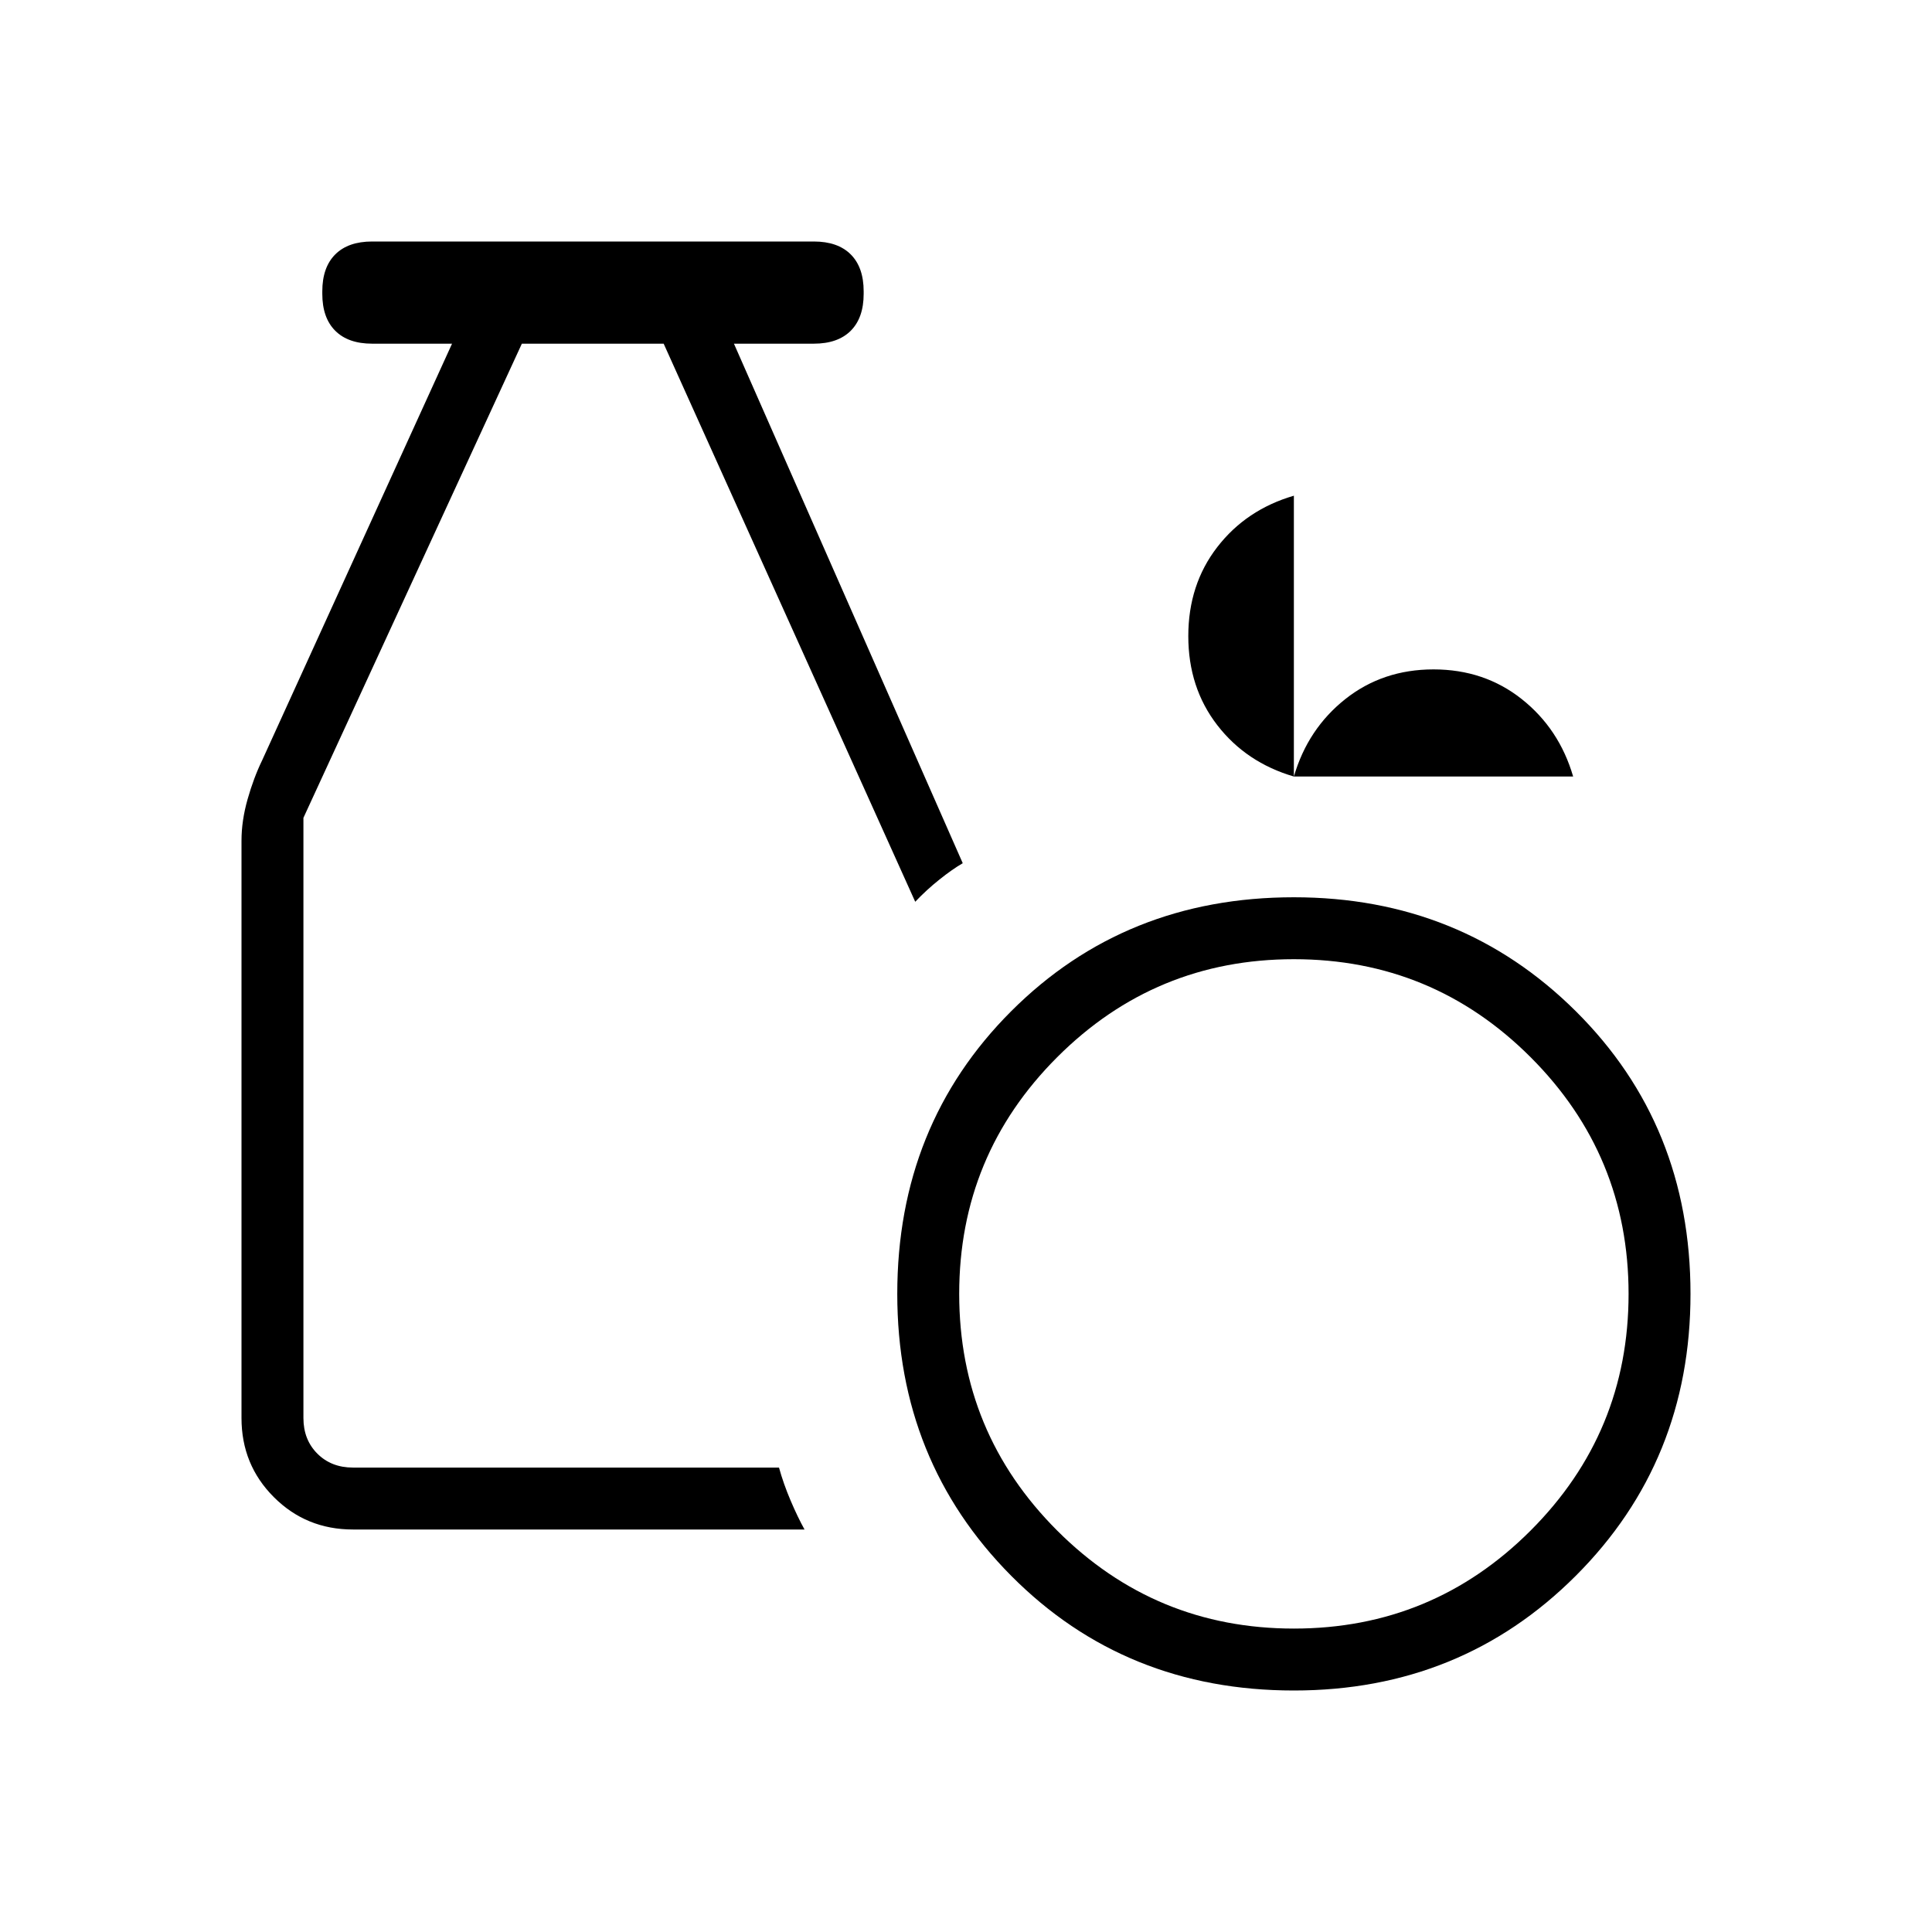
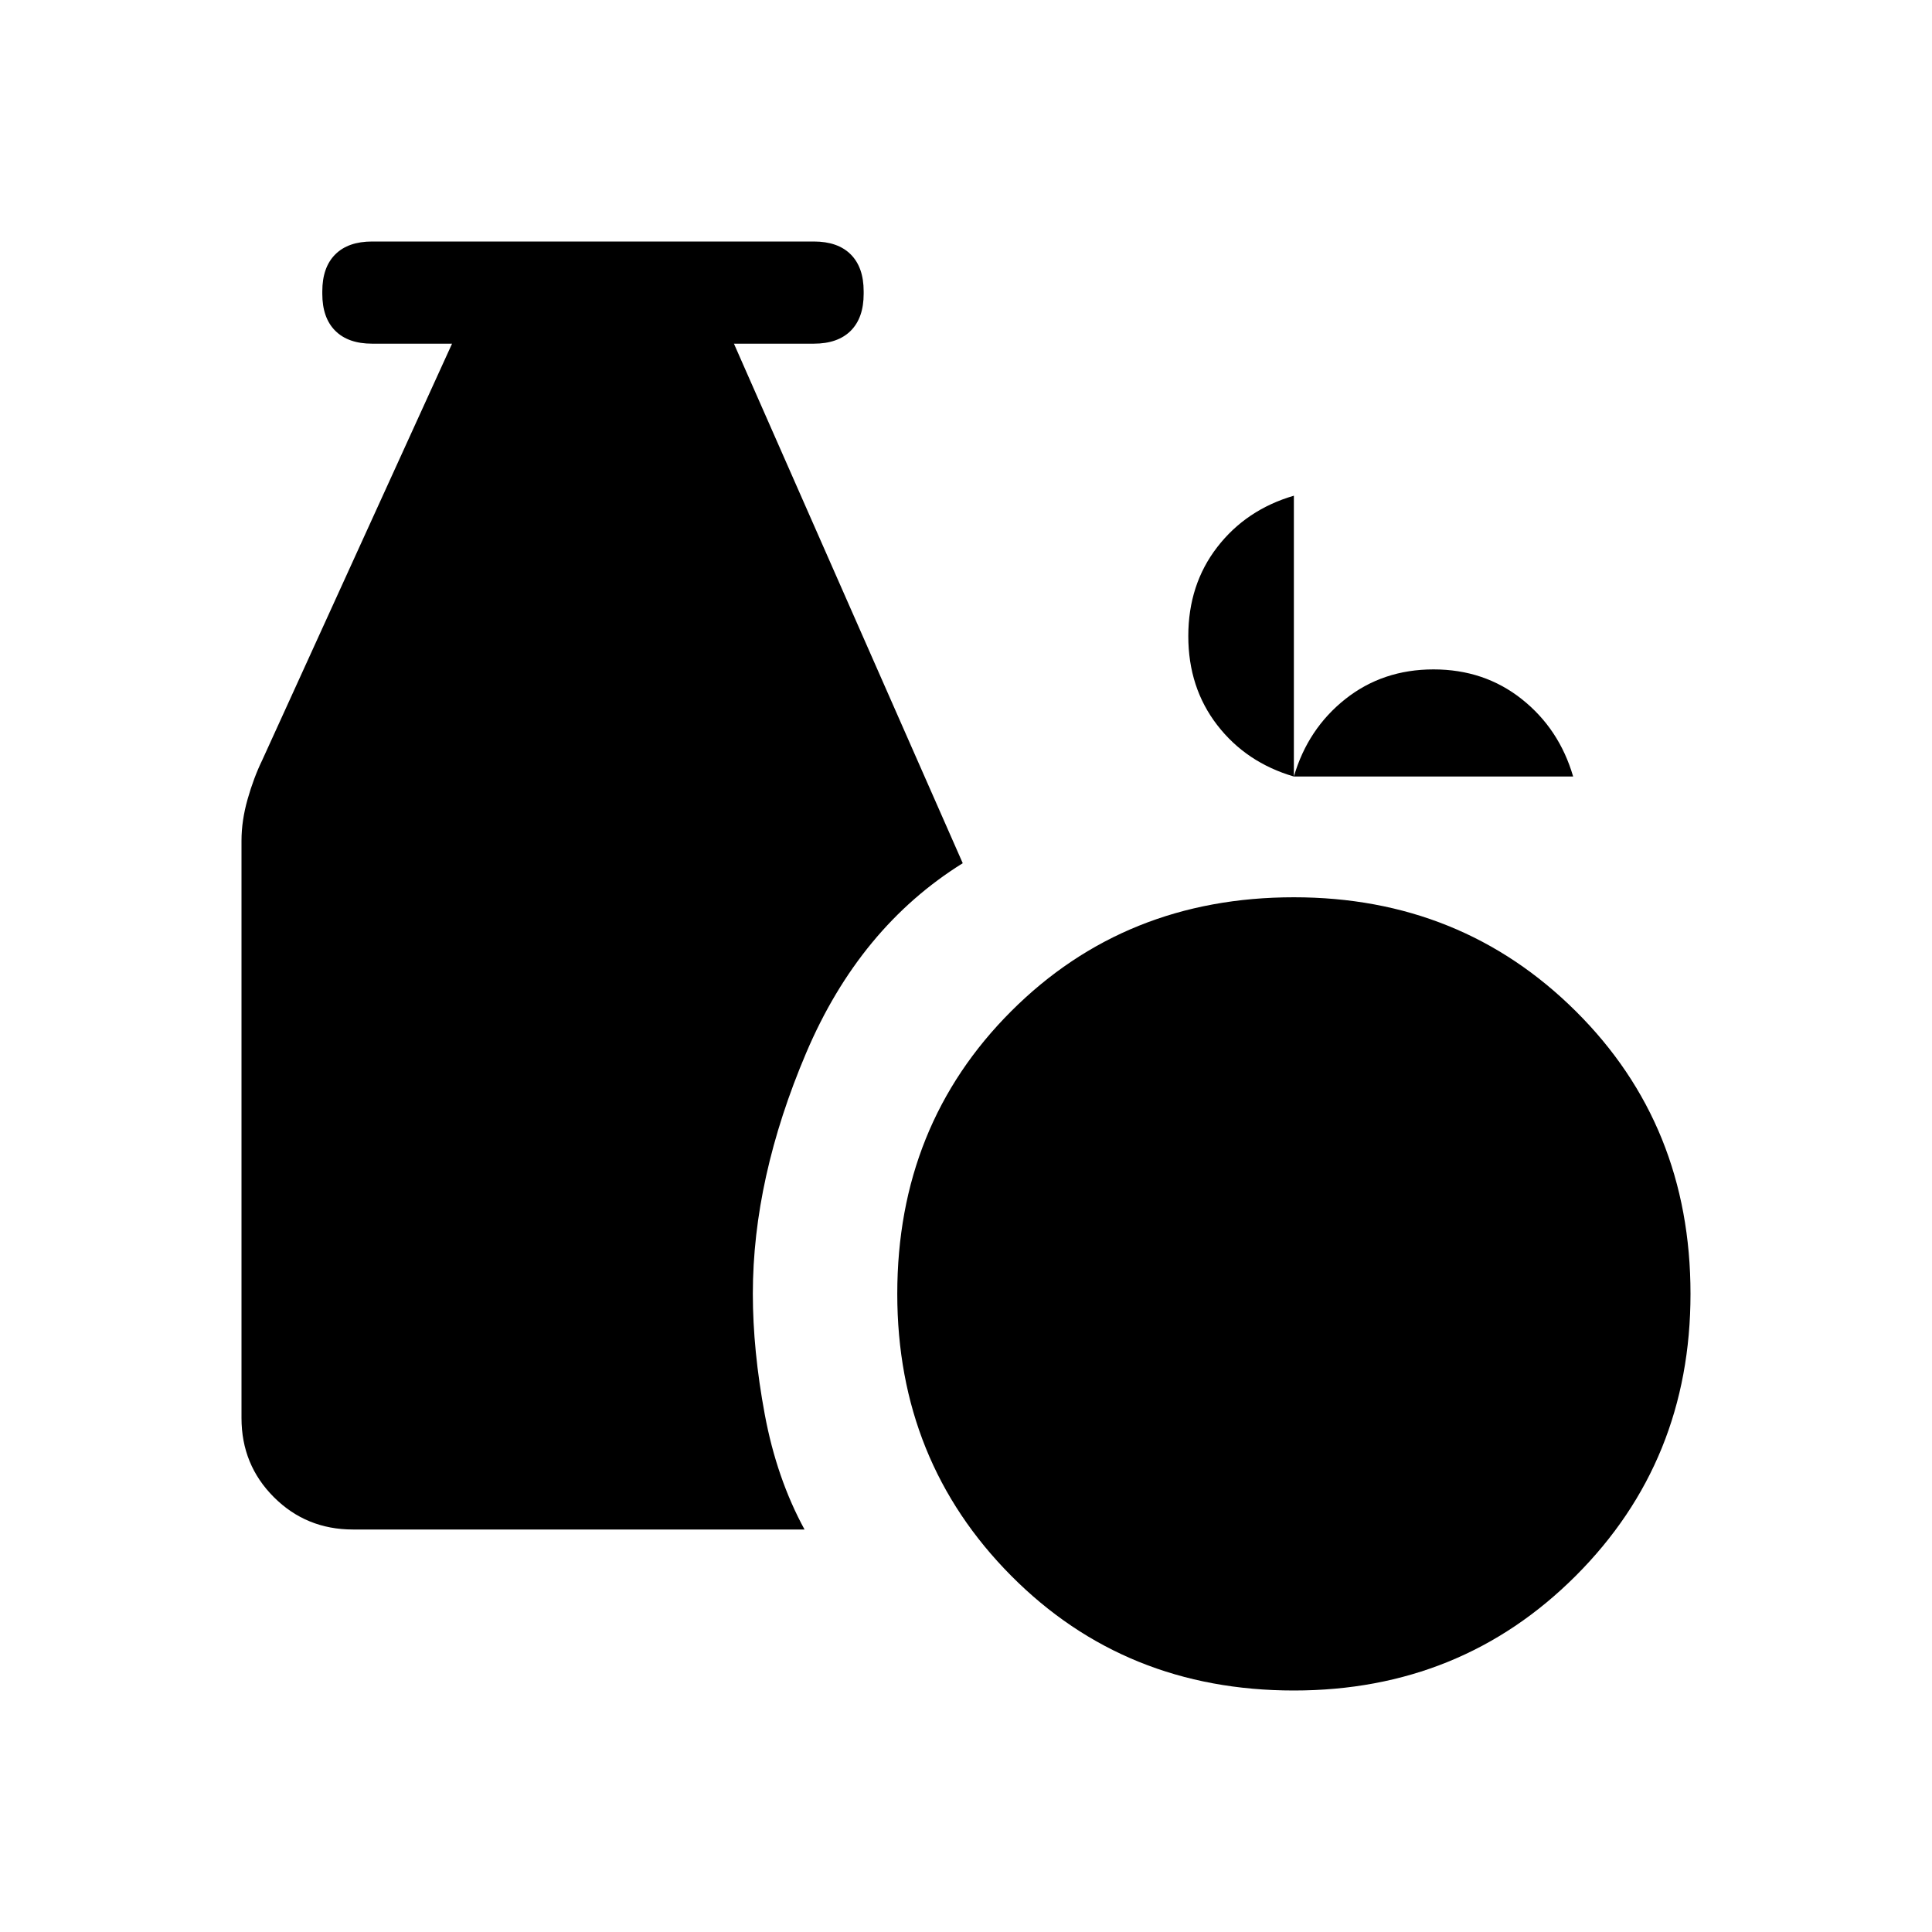
<svg xmlns="http://www.w3.org/2000/svg" viewBox="0 -960 960 960">
-   <path d="M642.92-120q-83.84 0-140.46-57-56.61-57-56.61-140.08 0-83.84 56.61-140.46 56.62-56.61 140.46-56.61 83.08 0 140.08 56.61 57 56.62 57 140.46Q840-234 783-177q-57 57-140.08 57Zm0-30.77q68.93 0 117.62-48.69t48.69-117.62q0-68.92-48.69-117.61t-117.62-48.69q-68.92 0-117.61 48.69t-48.69 117.61q0 68.93 48.69 117.62t117.61 48.69ZM175.38-200q-23.23 0-39.3-16.08Q120-232.15 120-255.38v-286.93q0-9.92 3.04-20.61 3.04-10.7 7.27-19.39l94.31-206.92h-39.7q-11.92 0-18.34-6.42-6.43-6.43-6.43-18.35v-1.23q0-11.92 6.43-18.35Q173-840 184.92-840h219.46q11.93 0 18.35 6.42 6.42 6.43 6.42 18.35v1.23q0 11.92-6.42 18.35-6.42 6.42-18.35 6.42h-39.69l113.69 258.15q-5.07 2.93-11.53 8.08-6.47 5.15-12.08 11.08l-125-277.31h-70.46L150.77-553.62v298.24q0 10.76 6.92 17.69 6.93 6.92 17.69 6.92h211.7q2.23 8.08 5.77 16.39 3.53 8.3 6.92 14.38H175.38Zm467.54-374.15q-23.69-6.93-38.07-25.54-14.39-18.62-14.39-44.23 0-25.62 14.39-44.23 14.38-18.62 38.07-25.54v139.54q6.93-23.7 25.54-38.47 18.62-14.76 43.85-14.76t43.84 14.76q18.62 14.77 25.54 38.47H642.92Z" />
+   <path d="M175.38-200q-23.23 0-39.3-16.08Q120-232.15 120-255.38v-286.93q0-9.92 3.04-20.61 3.04-10.7 7.27-19.39l94.31-206.92h-39.7q-11.92 0-18.34-6.42-6.43-6.43-6.43-18.35v-1.23q0-11.92 6.43-18.35Q173-840 184.92-840h219.46q11.93 0 18.35 6.42 6.42 6.43 6.42 18.35v1.23q0 11.92-6.42 18.35-6.42 6.42-18.35 6.42h-39.69l113.69 258.15q-51.3 31.93-77.8 94.27-26.5 62.35-26.5 119.66 0 28.07 5.92 59.92T399.77-200H175.38Zm467.54 80q-83.84 0-140.46-57-56.61-57-56.61-140.08 0-83.84 56.61-140.46 56.62-56.61 140.46-56.61 83.08 0 140.08 56.61 57 56.62 57 140.46Q840-234 783-177q-57 57-140.08 57Zm0-454.15q-23.69-6.93-38.07-25.54-14.39-18.62-14.39-44.23 0-25.62 14.39-44.23 14.38-18.62 38.07-25.54v139.54q6.93-23.7 25.54-38.47 18.62-14.76 43.85-14.76t43.84 14.76q18.62 14.77 25.54 38.47H642.92Z" />
</svg>
